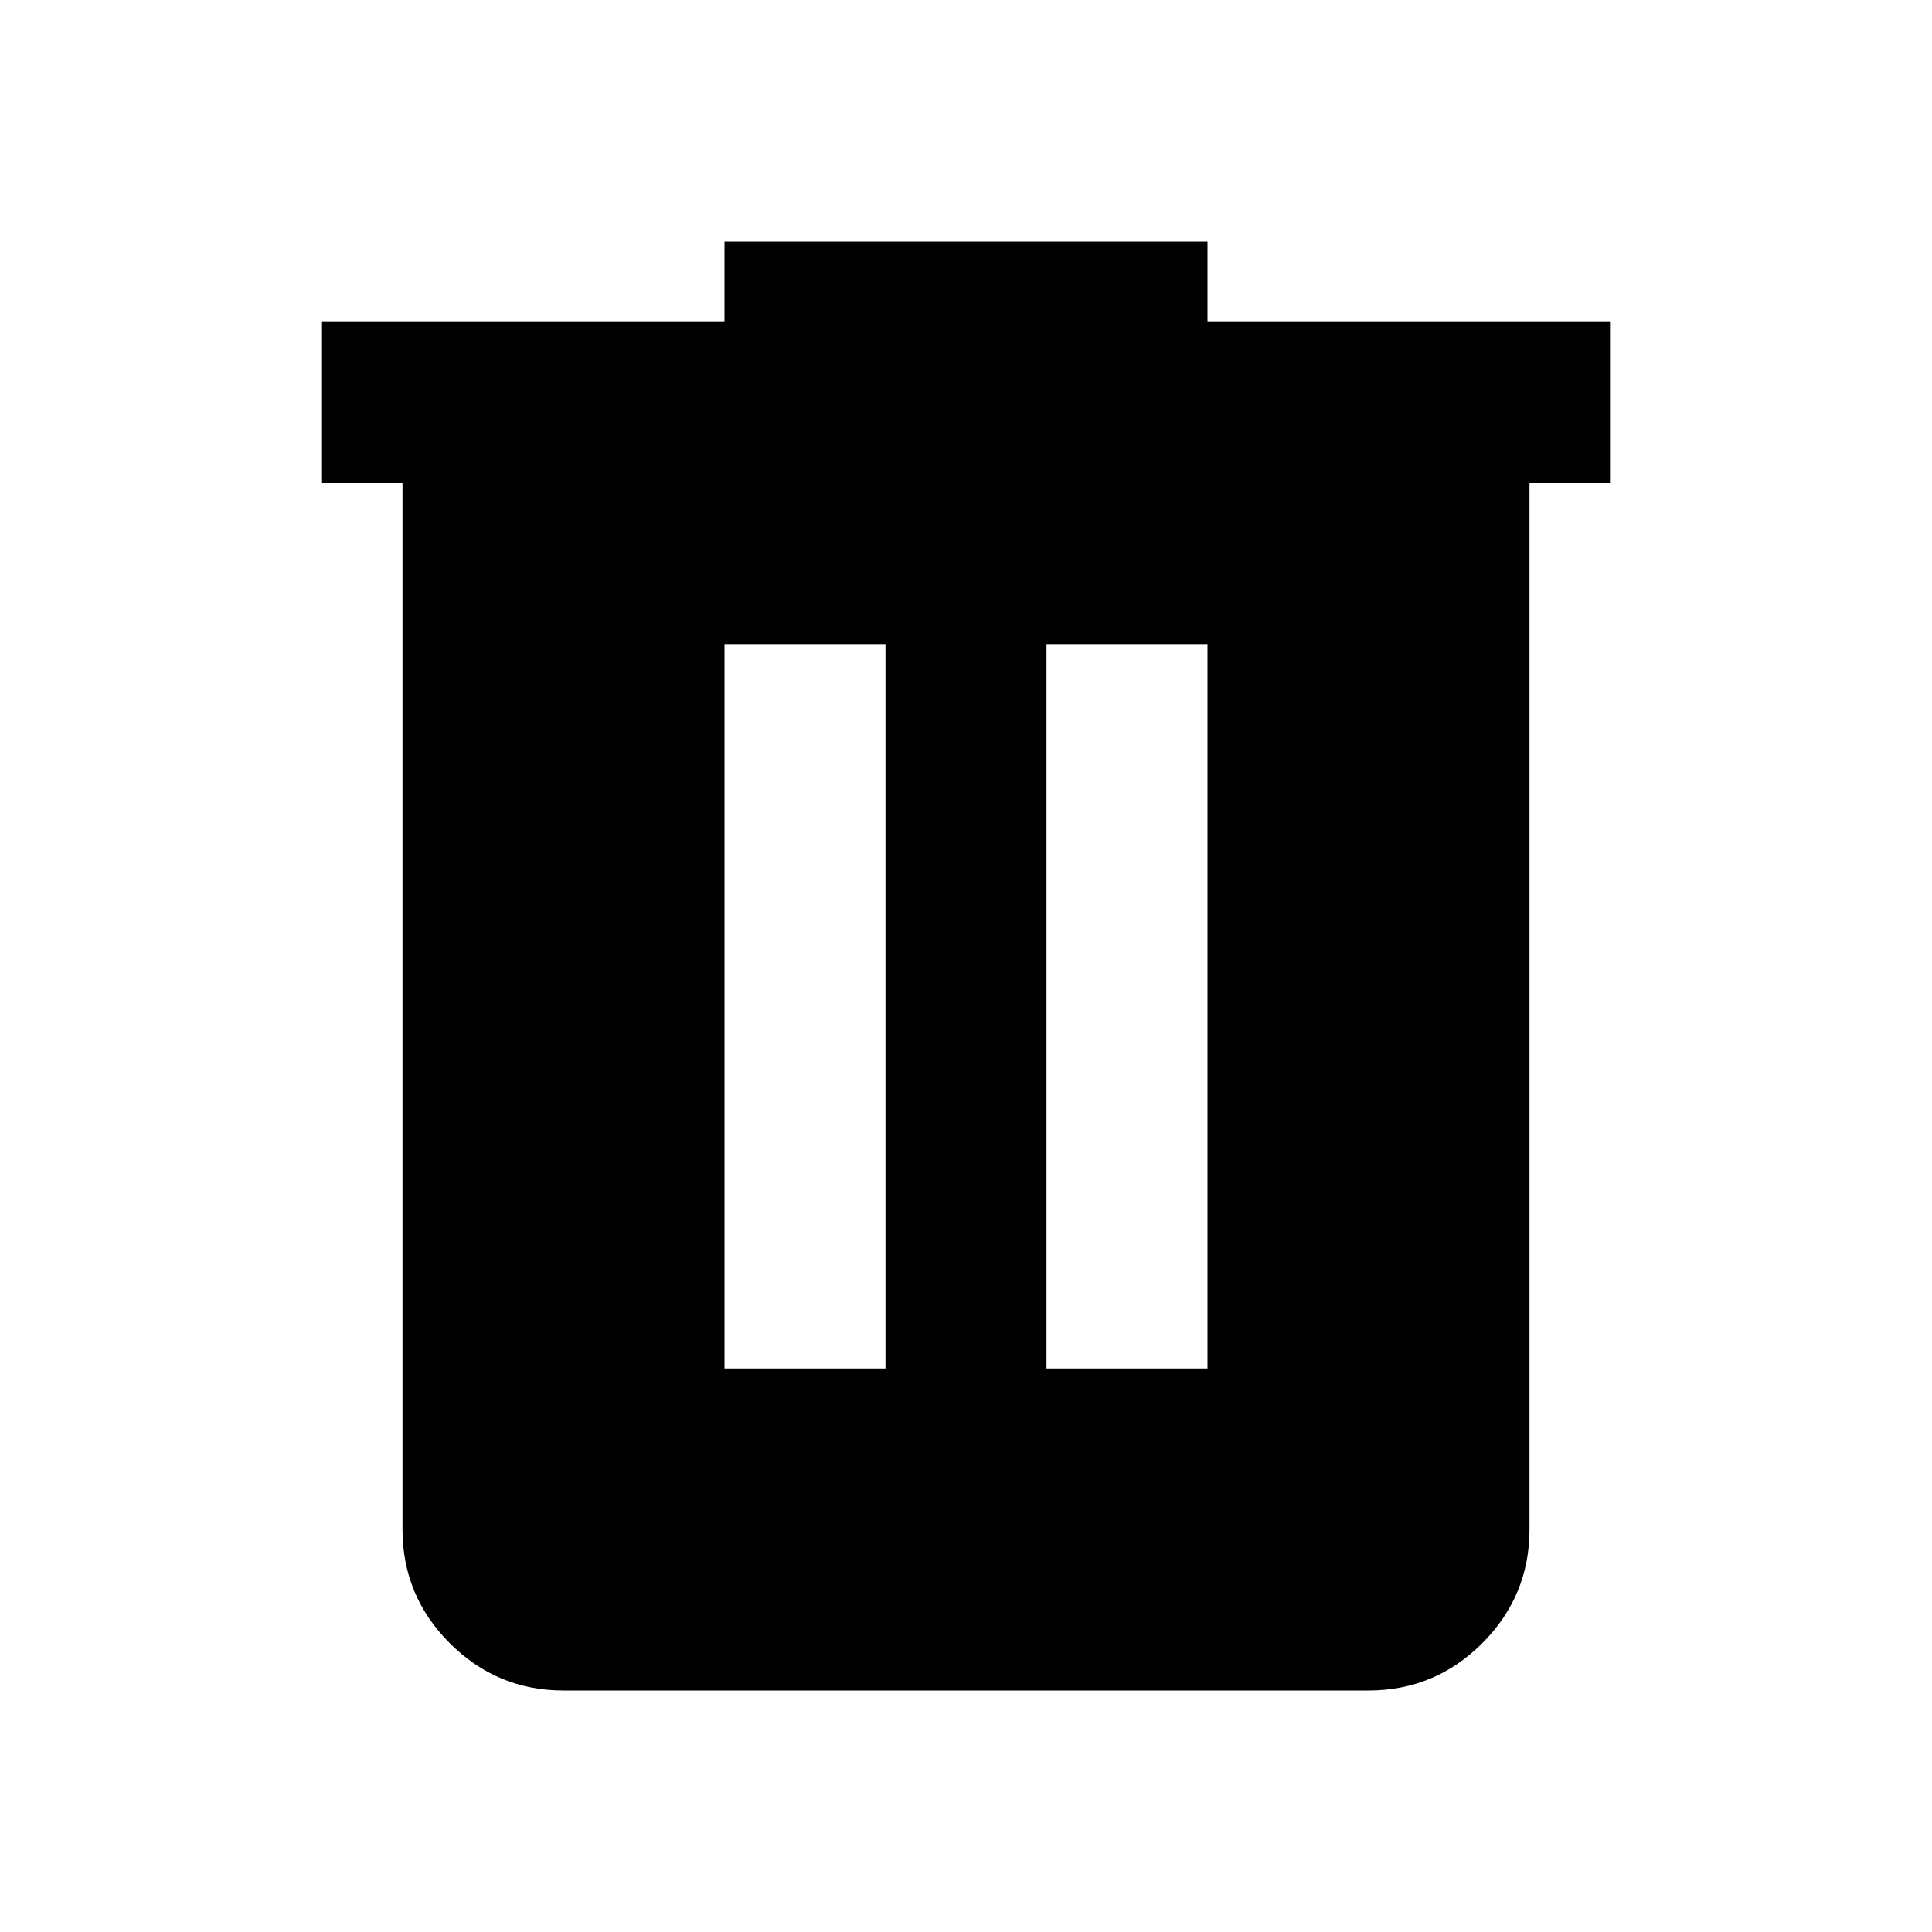
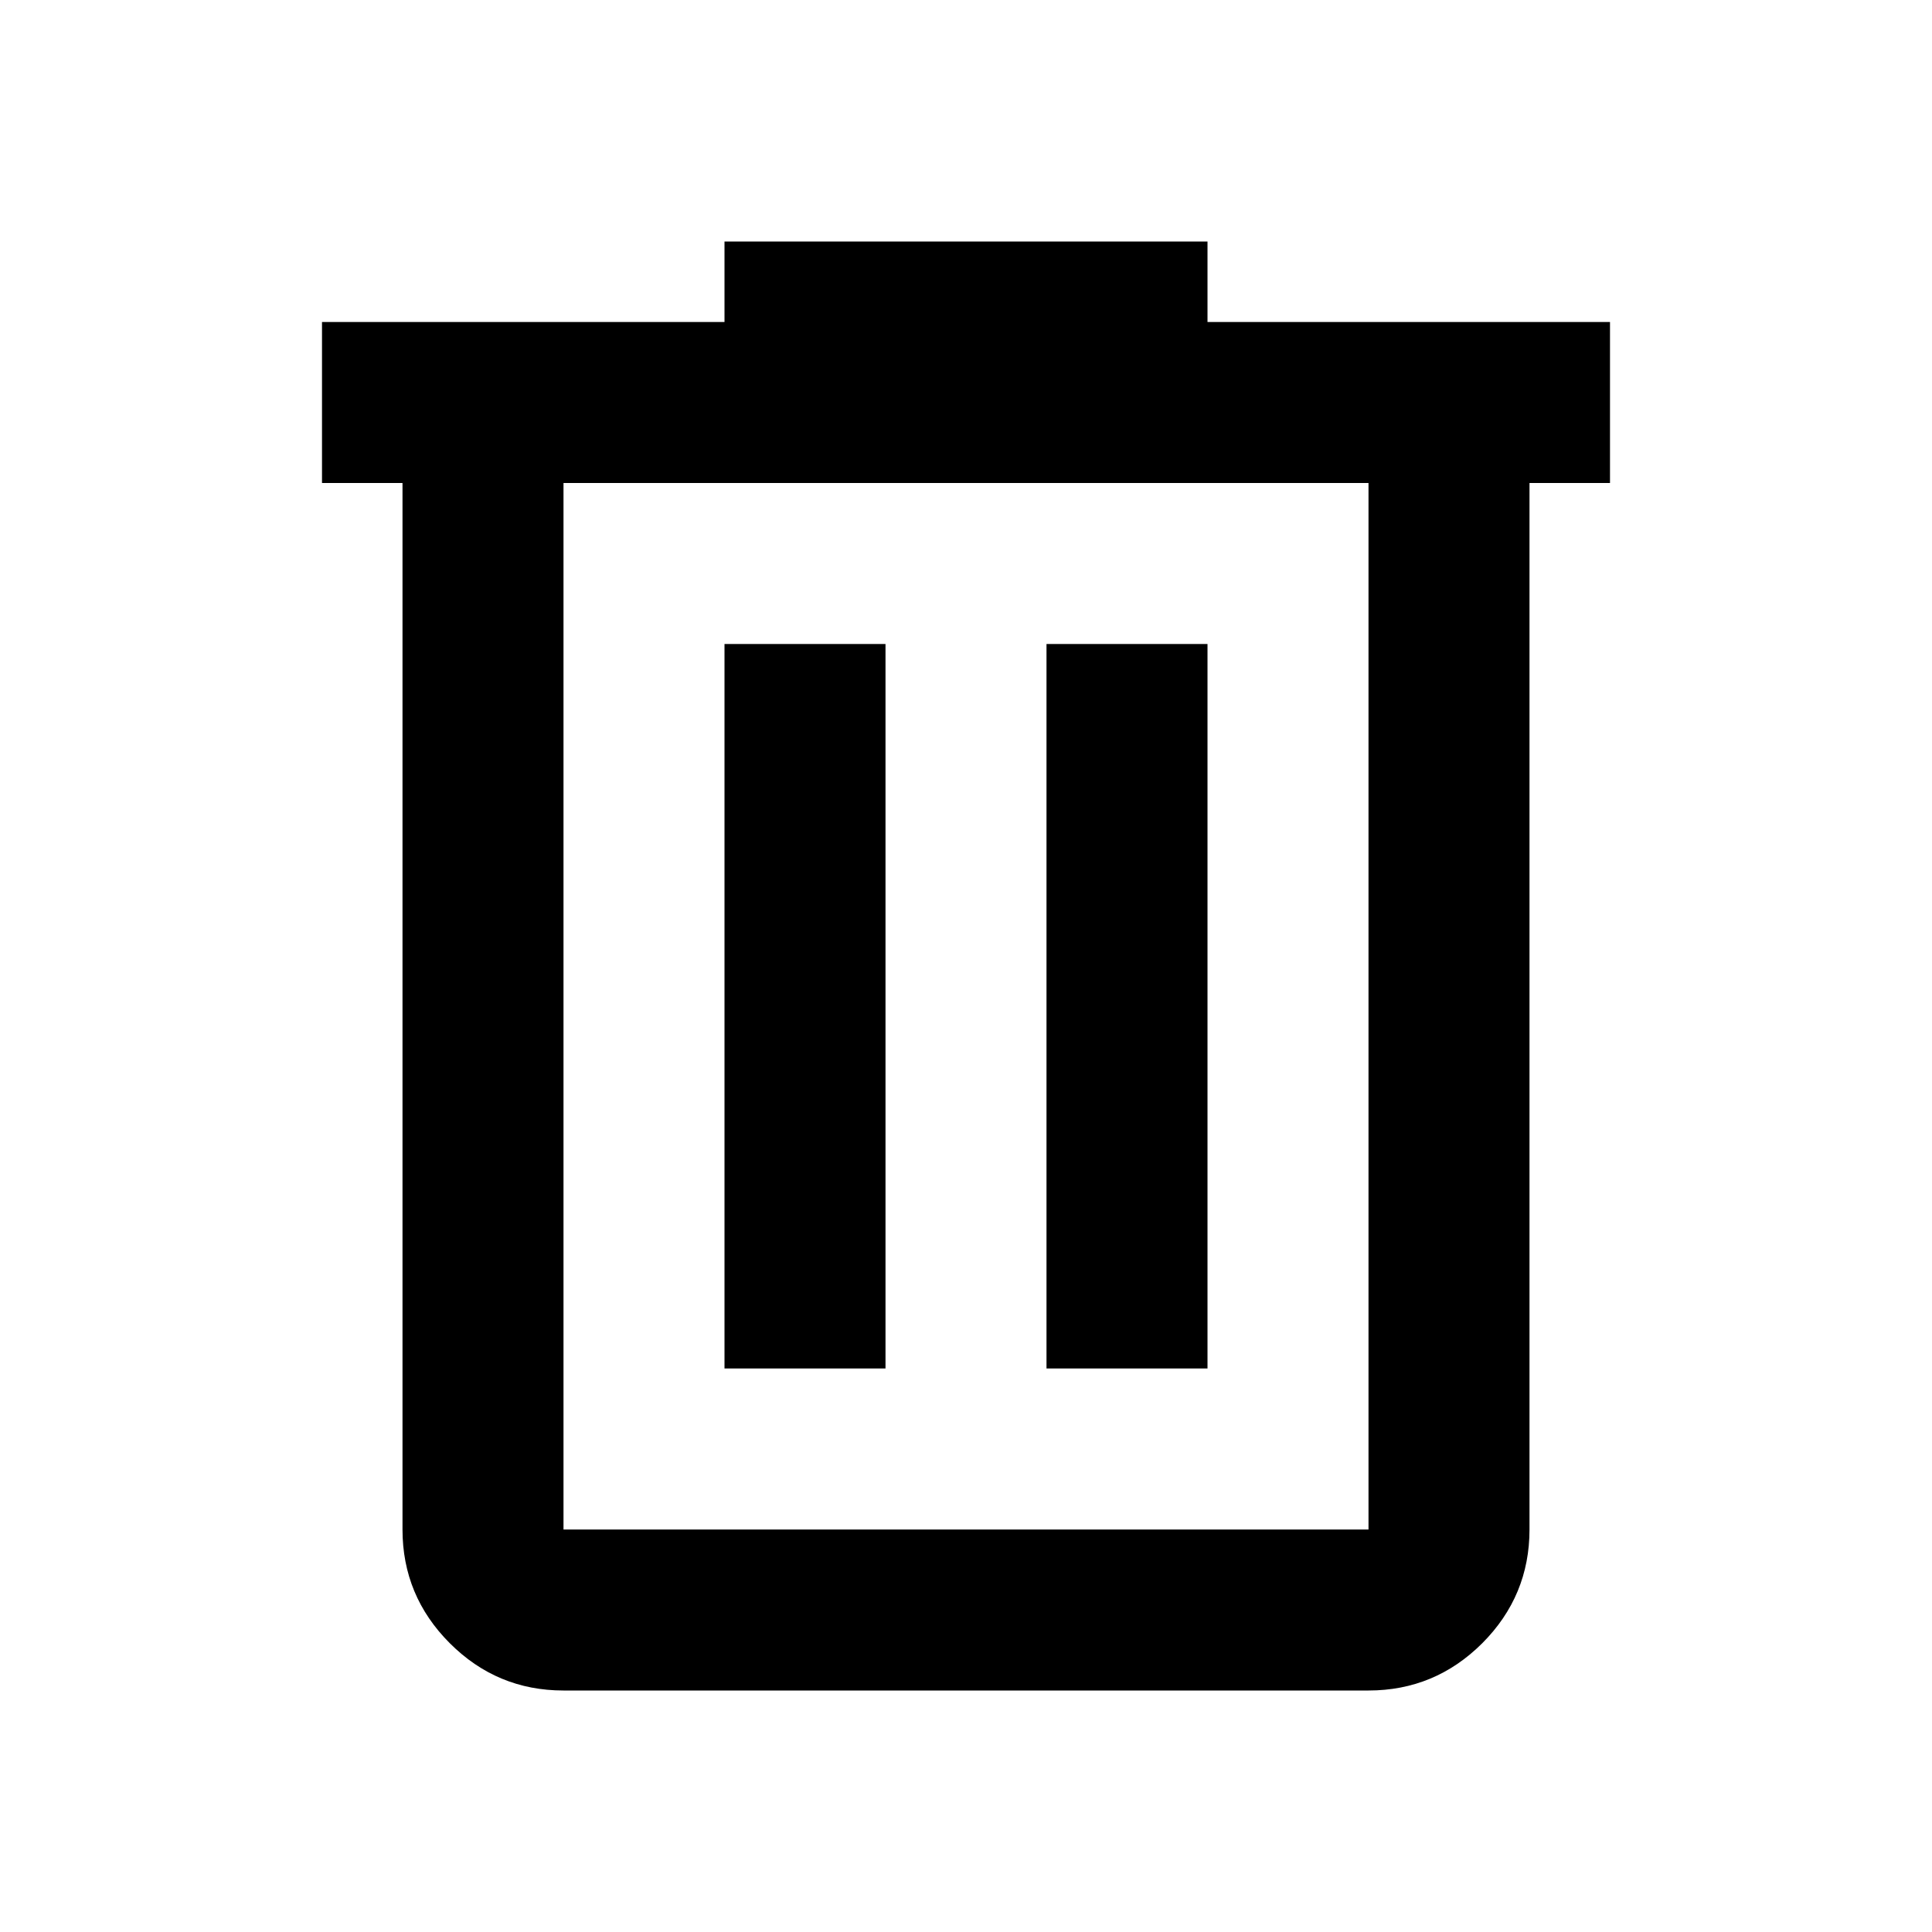
<svg xmlns="http://www.w3.org/2000/svg" width="24" height="24" viewBox="0 0 24 24" fill="none">
-   <path d="M7 21C6.45 21 5.979 20.804 5.588 20.413C5.196 20.021 5 19.55 5 19V6H4V4H9V3H15V4H20V6H19V19C19 19.55 18.804 20.021 18.413 20.413C18.021 20.804 17.55 21 17 21H7ZM9 17H11V8H9V17ZM13 17H15V8H13V17Z" fill="black" />
+   <path d="M7 21C6.45 21 5.979 20.804 5.588 20.413C5.196 20.021 5 19.55 5 19V6H4V4H9V3H15V4H20V6H19V19C19 19.55 18.804 20.021 18.413 20.413C18.021 20.804 17.55 21 17 21H7ZM17 6H7V19H17V6ZM9 17H11V8H9V17ZM13 17H15V8H13V17ZM7 6V19V6Z" fill="black" />
</svg>
